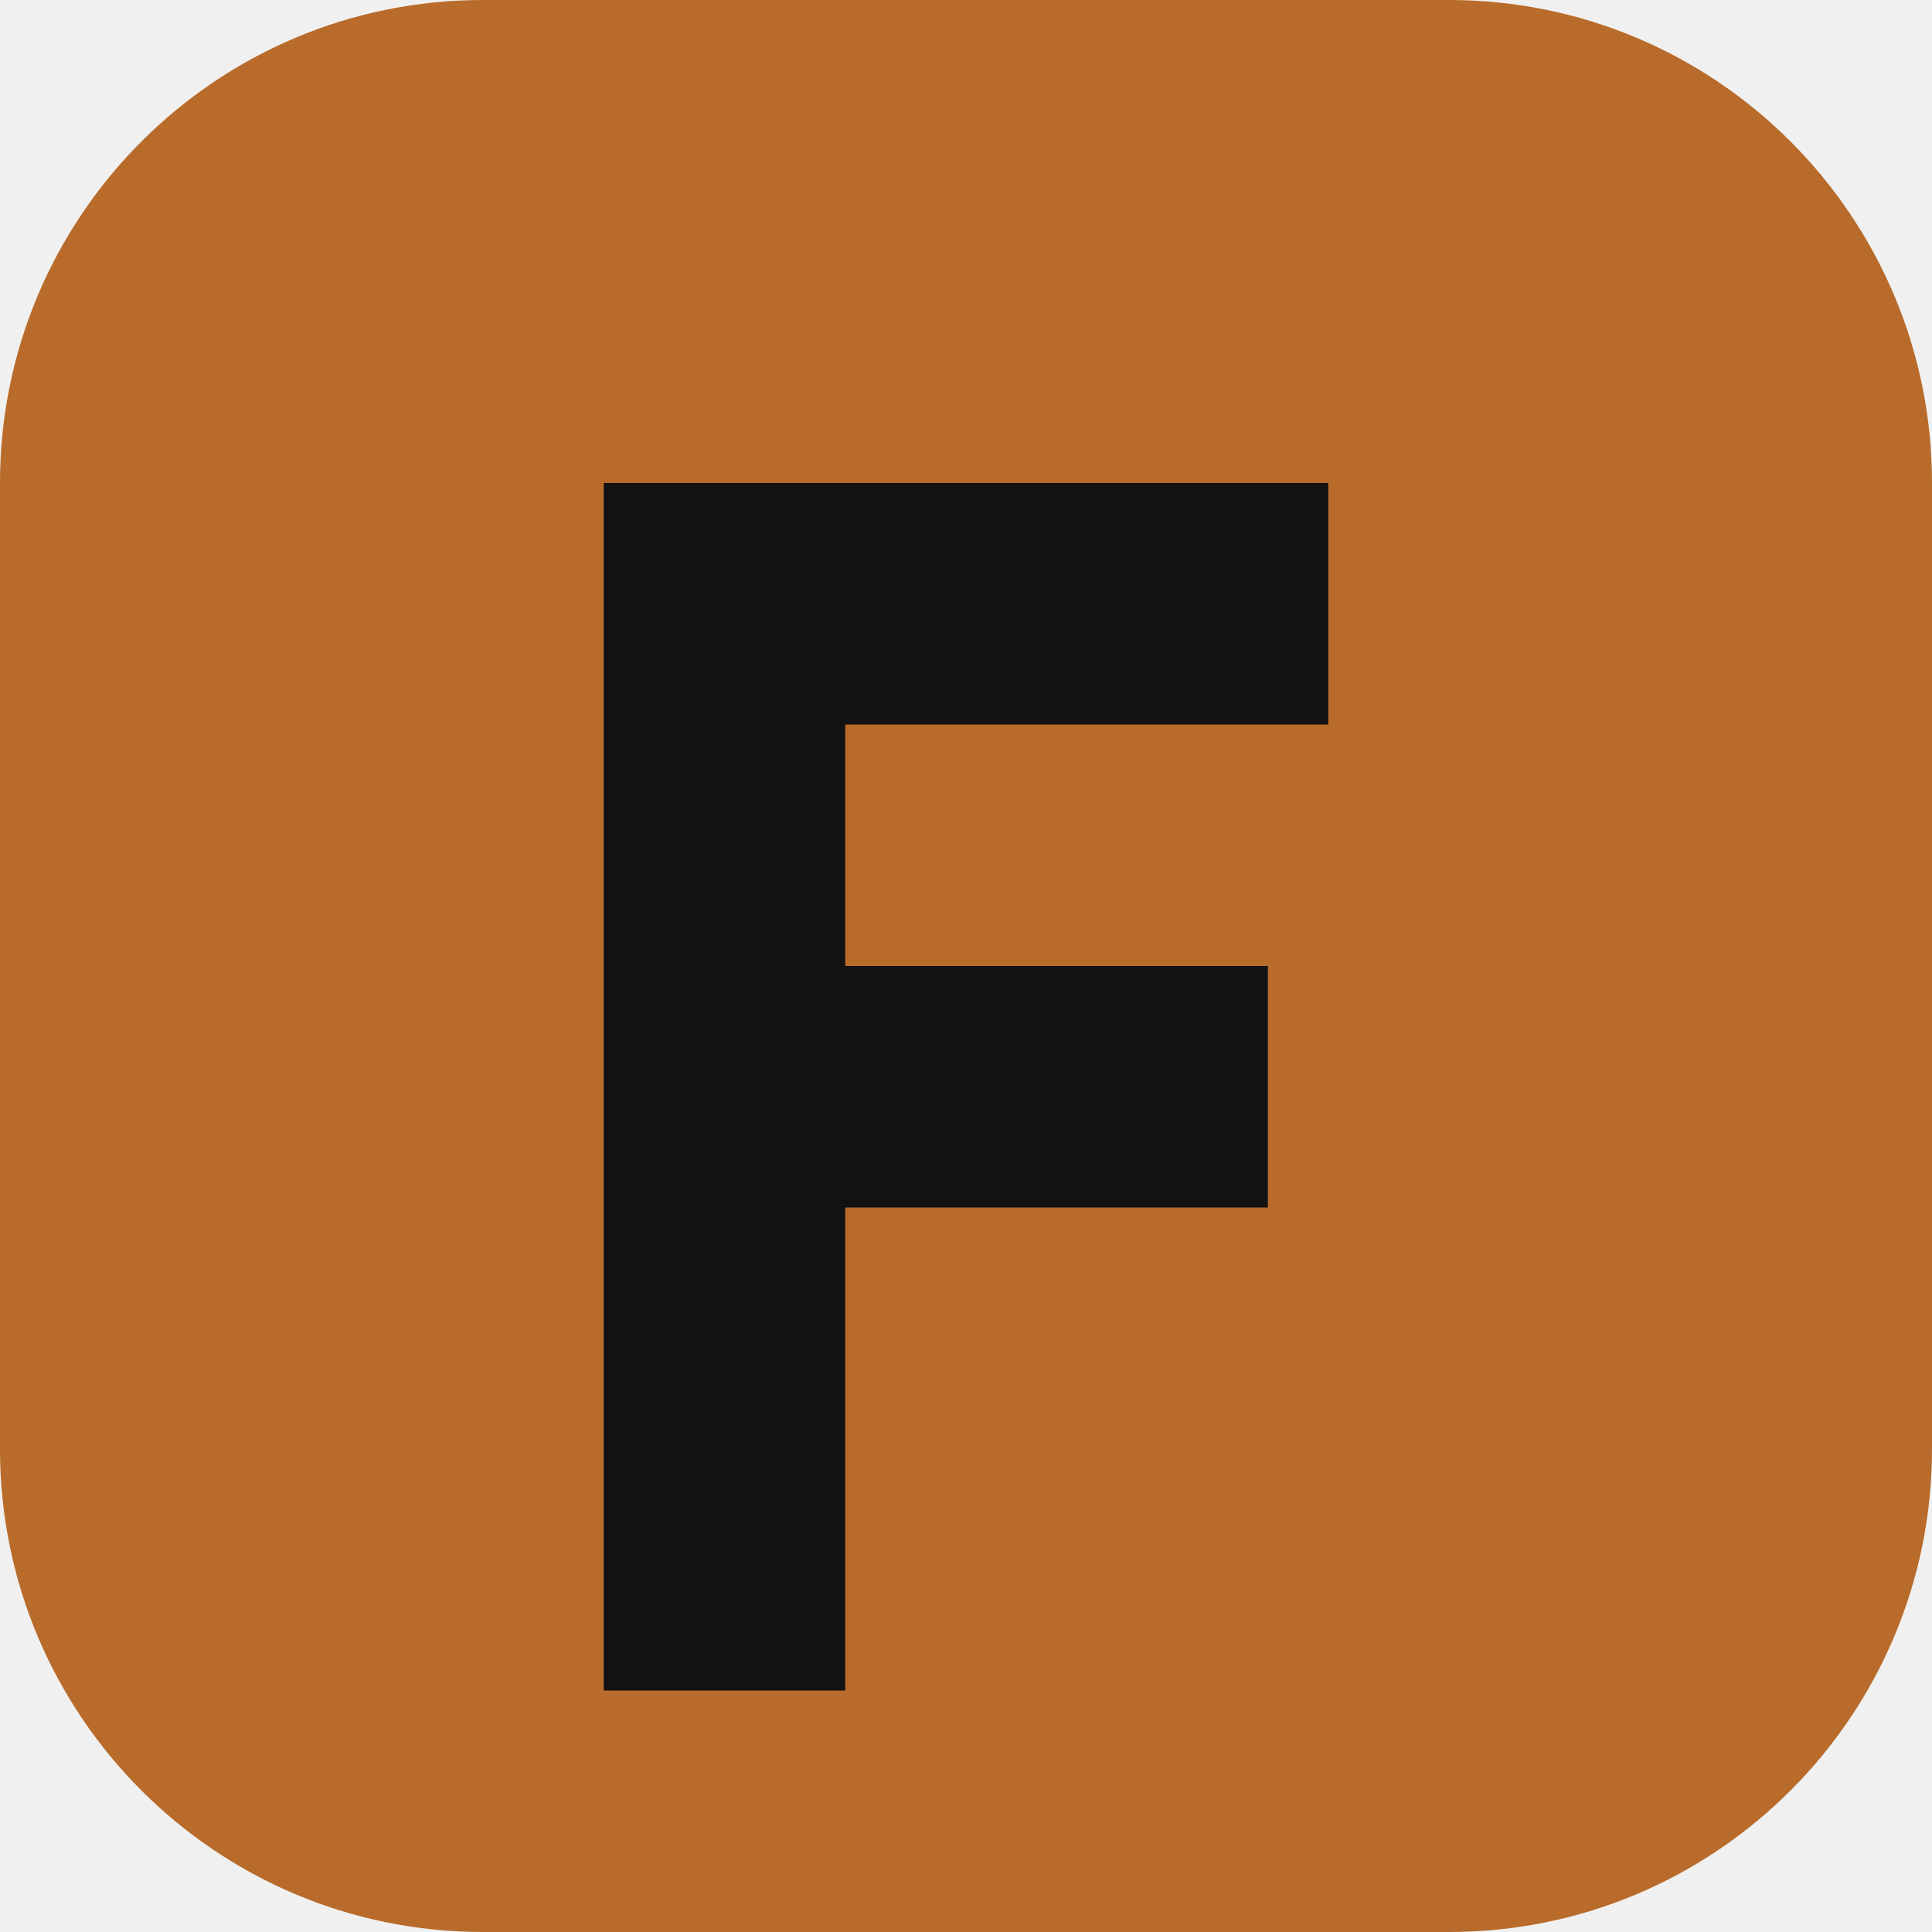
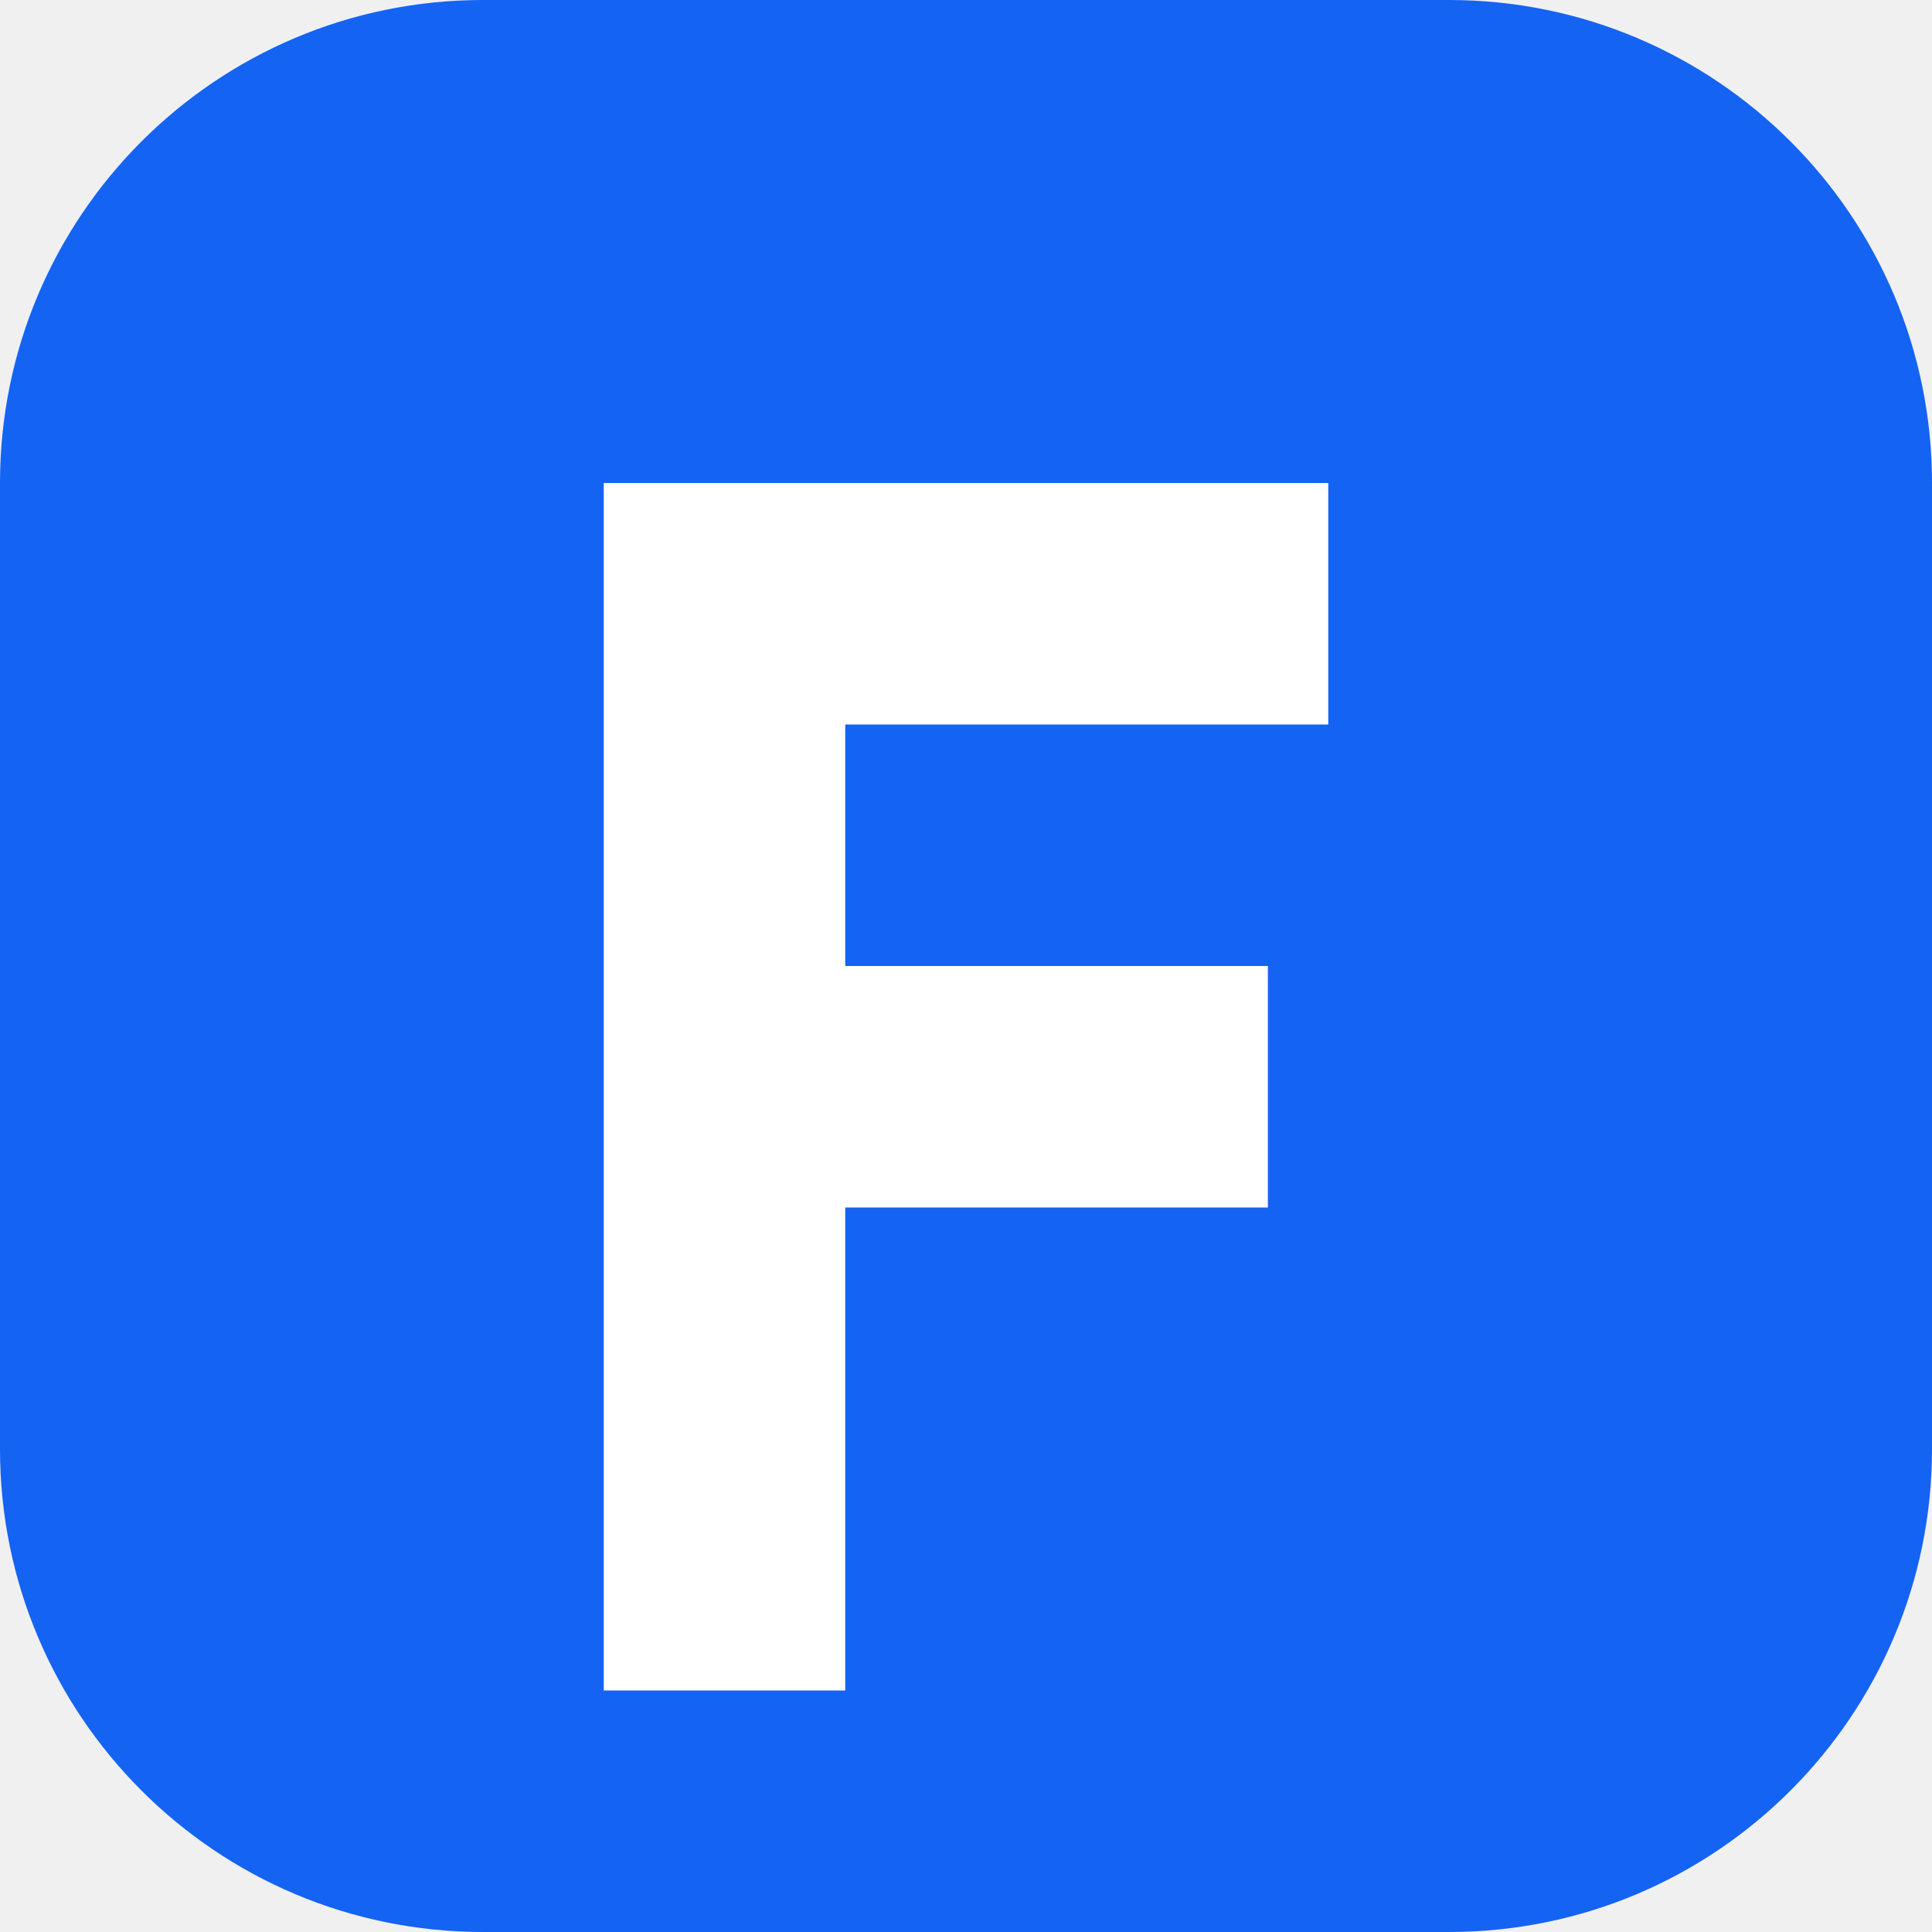
<svg xmlns="http://www.w3.org/2000/svg" viewBox="0 0 32 32" role="img" aria-label="FindBarber">
-   <rect width="32" height="32" rx="8" fill="#B86B2B" />
-   <path fill="#121212" d="M10 8h12v4h-8v4h7v4h-7v8h-4z" />
+   <rect width="32" height="32" rx="8" fill="#1463F3" />
+   <path fill="#FFFFFF" d="M10 8h12v4h-8v4h7v4h-7v8h-4z" />
</svg>
